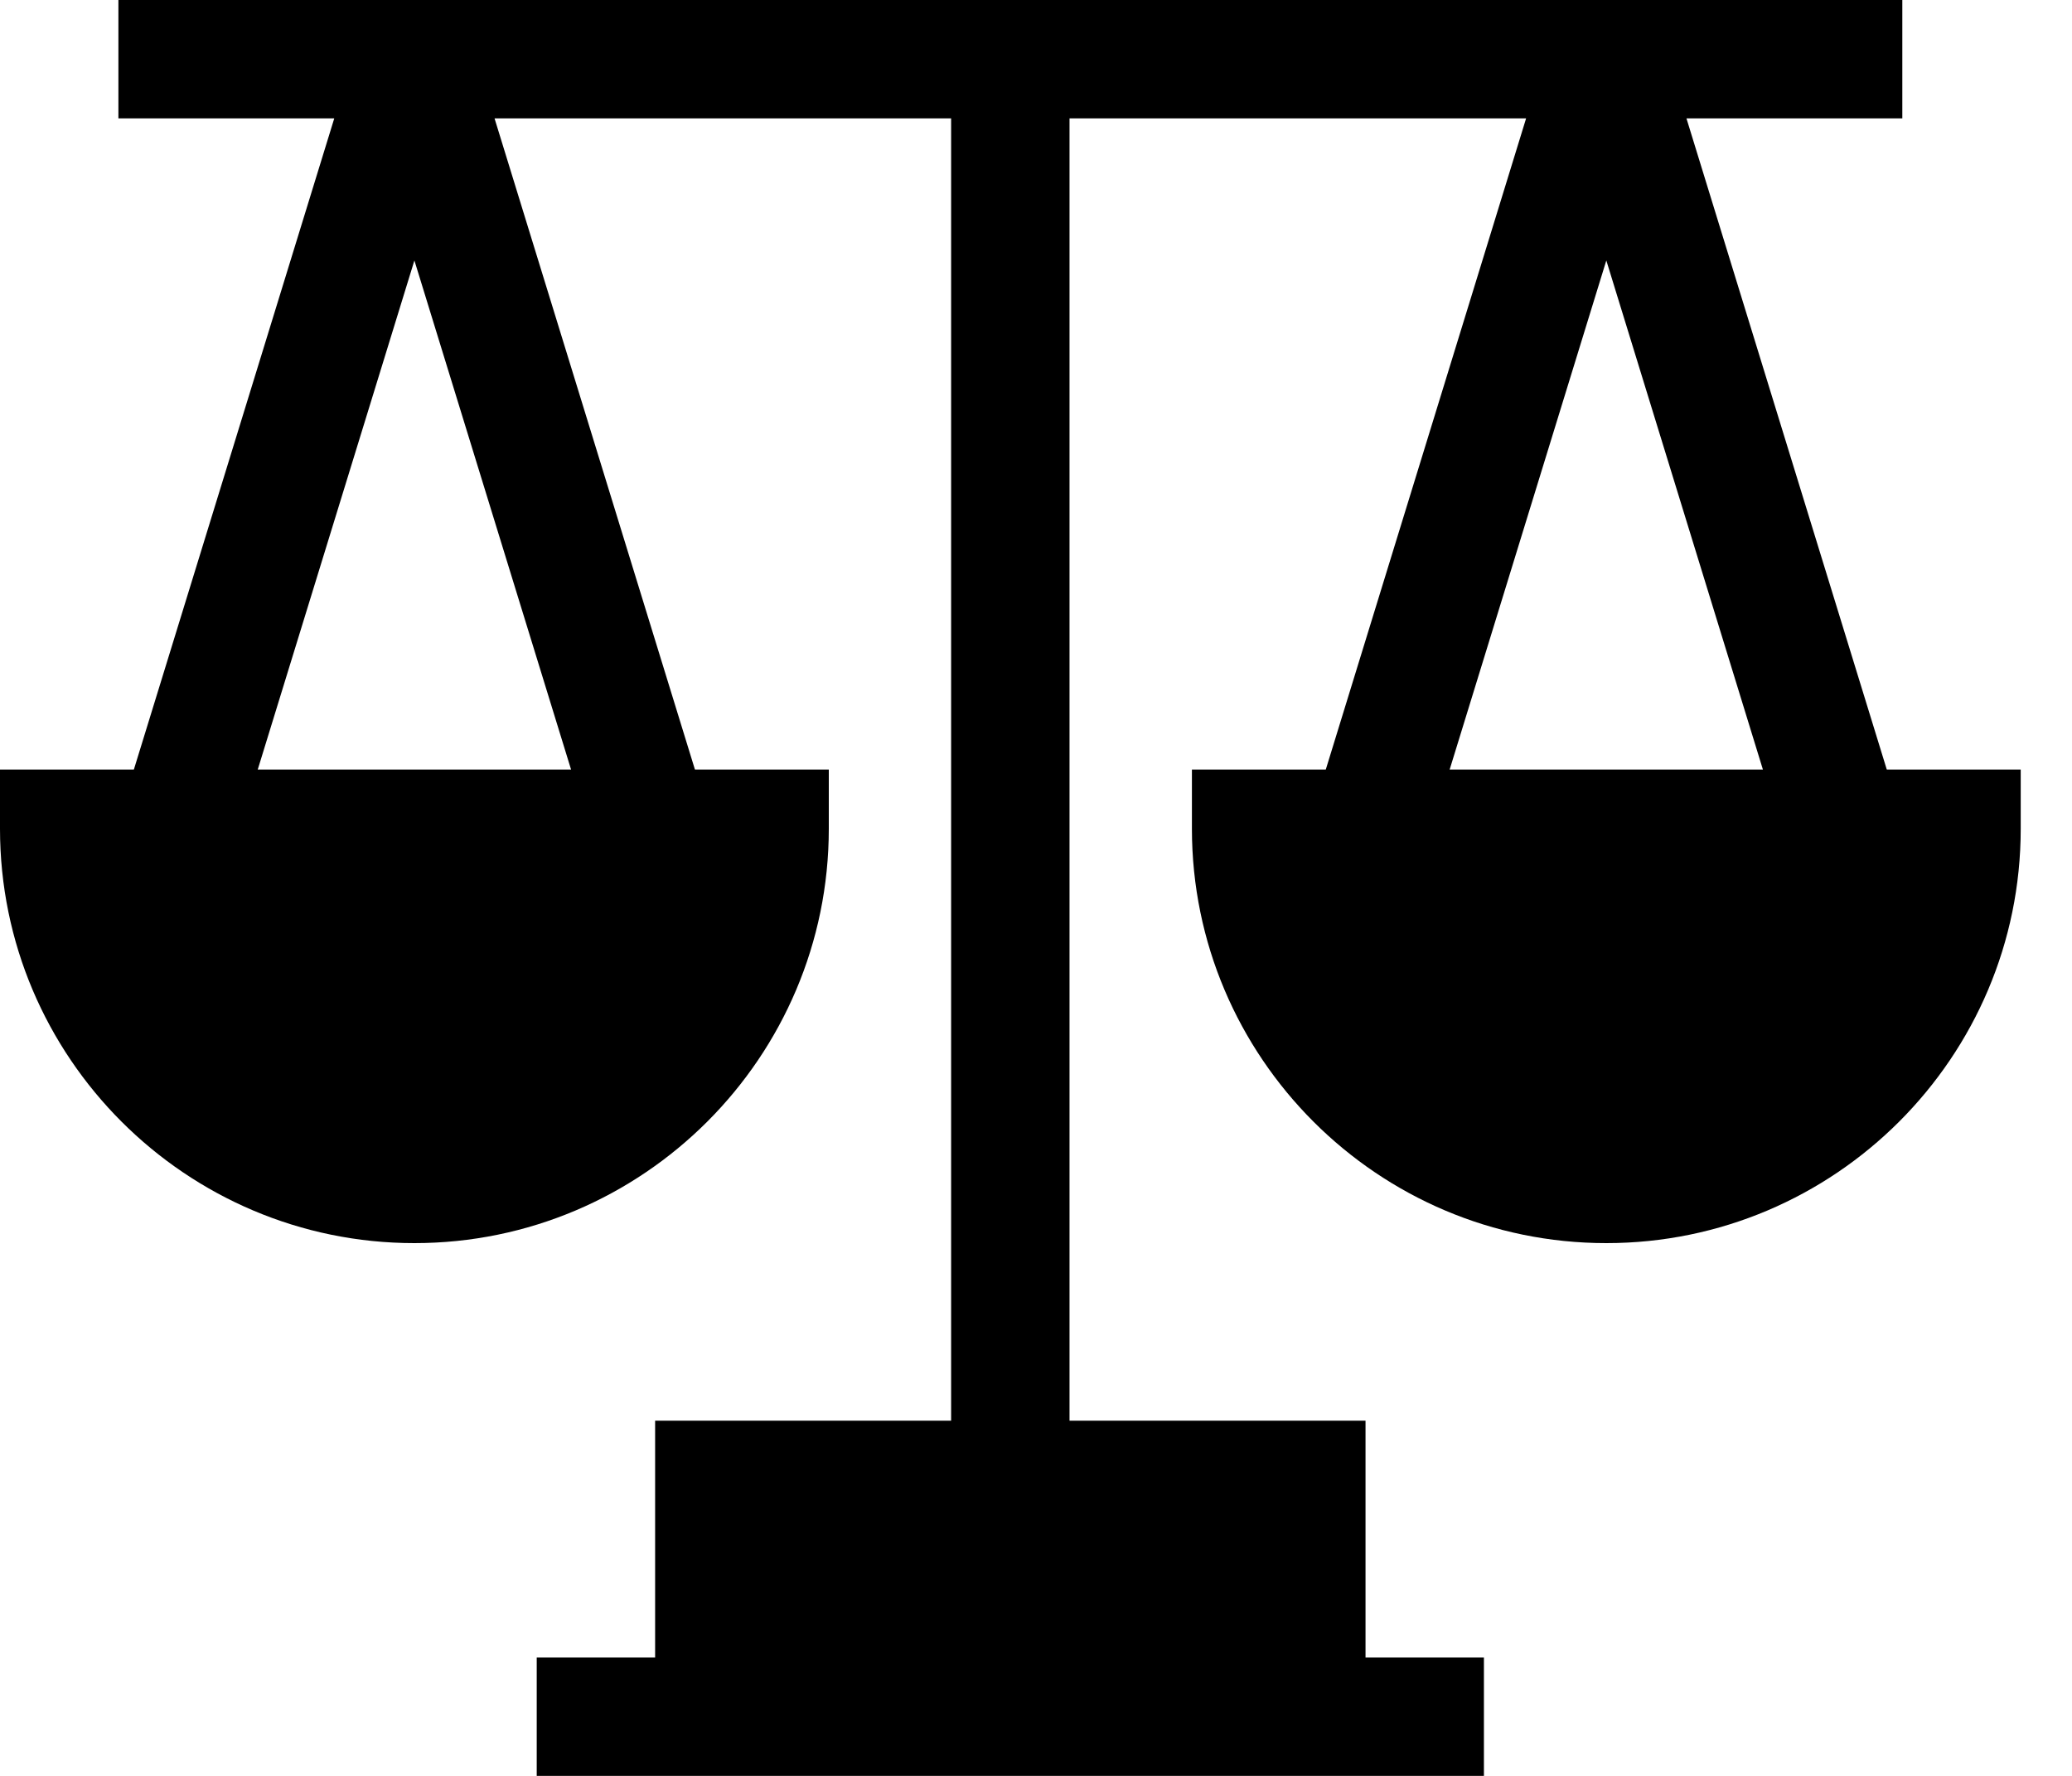
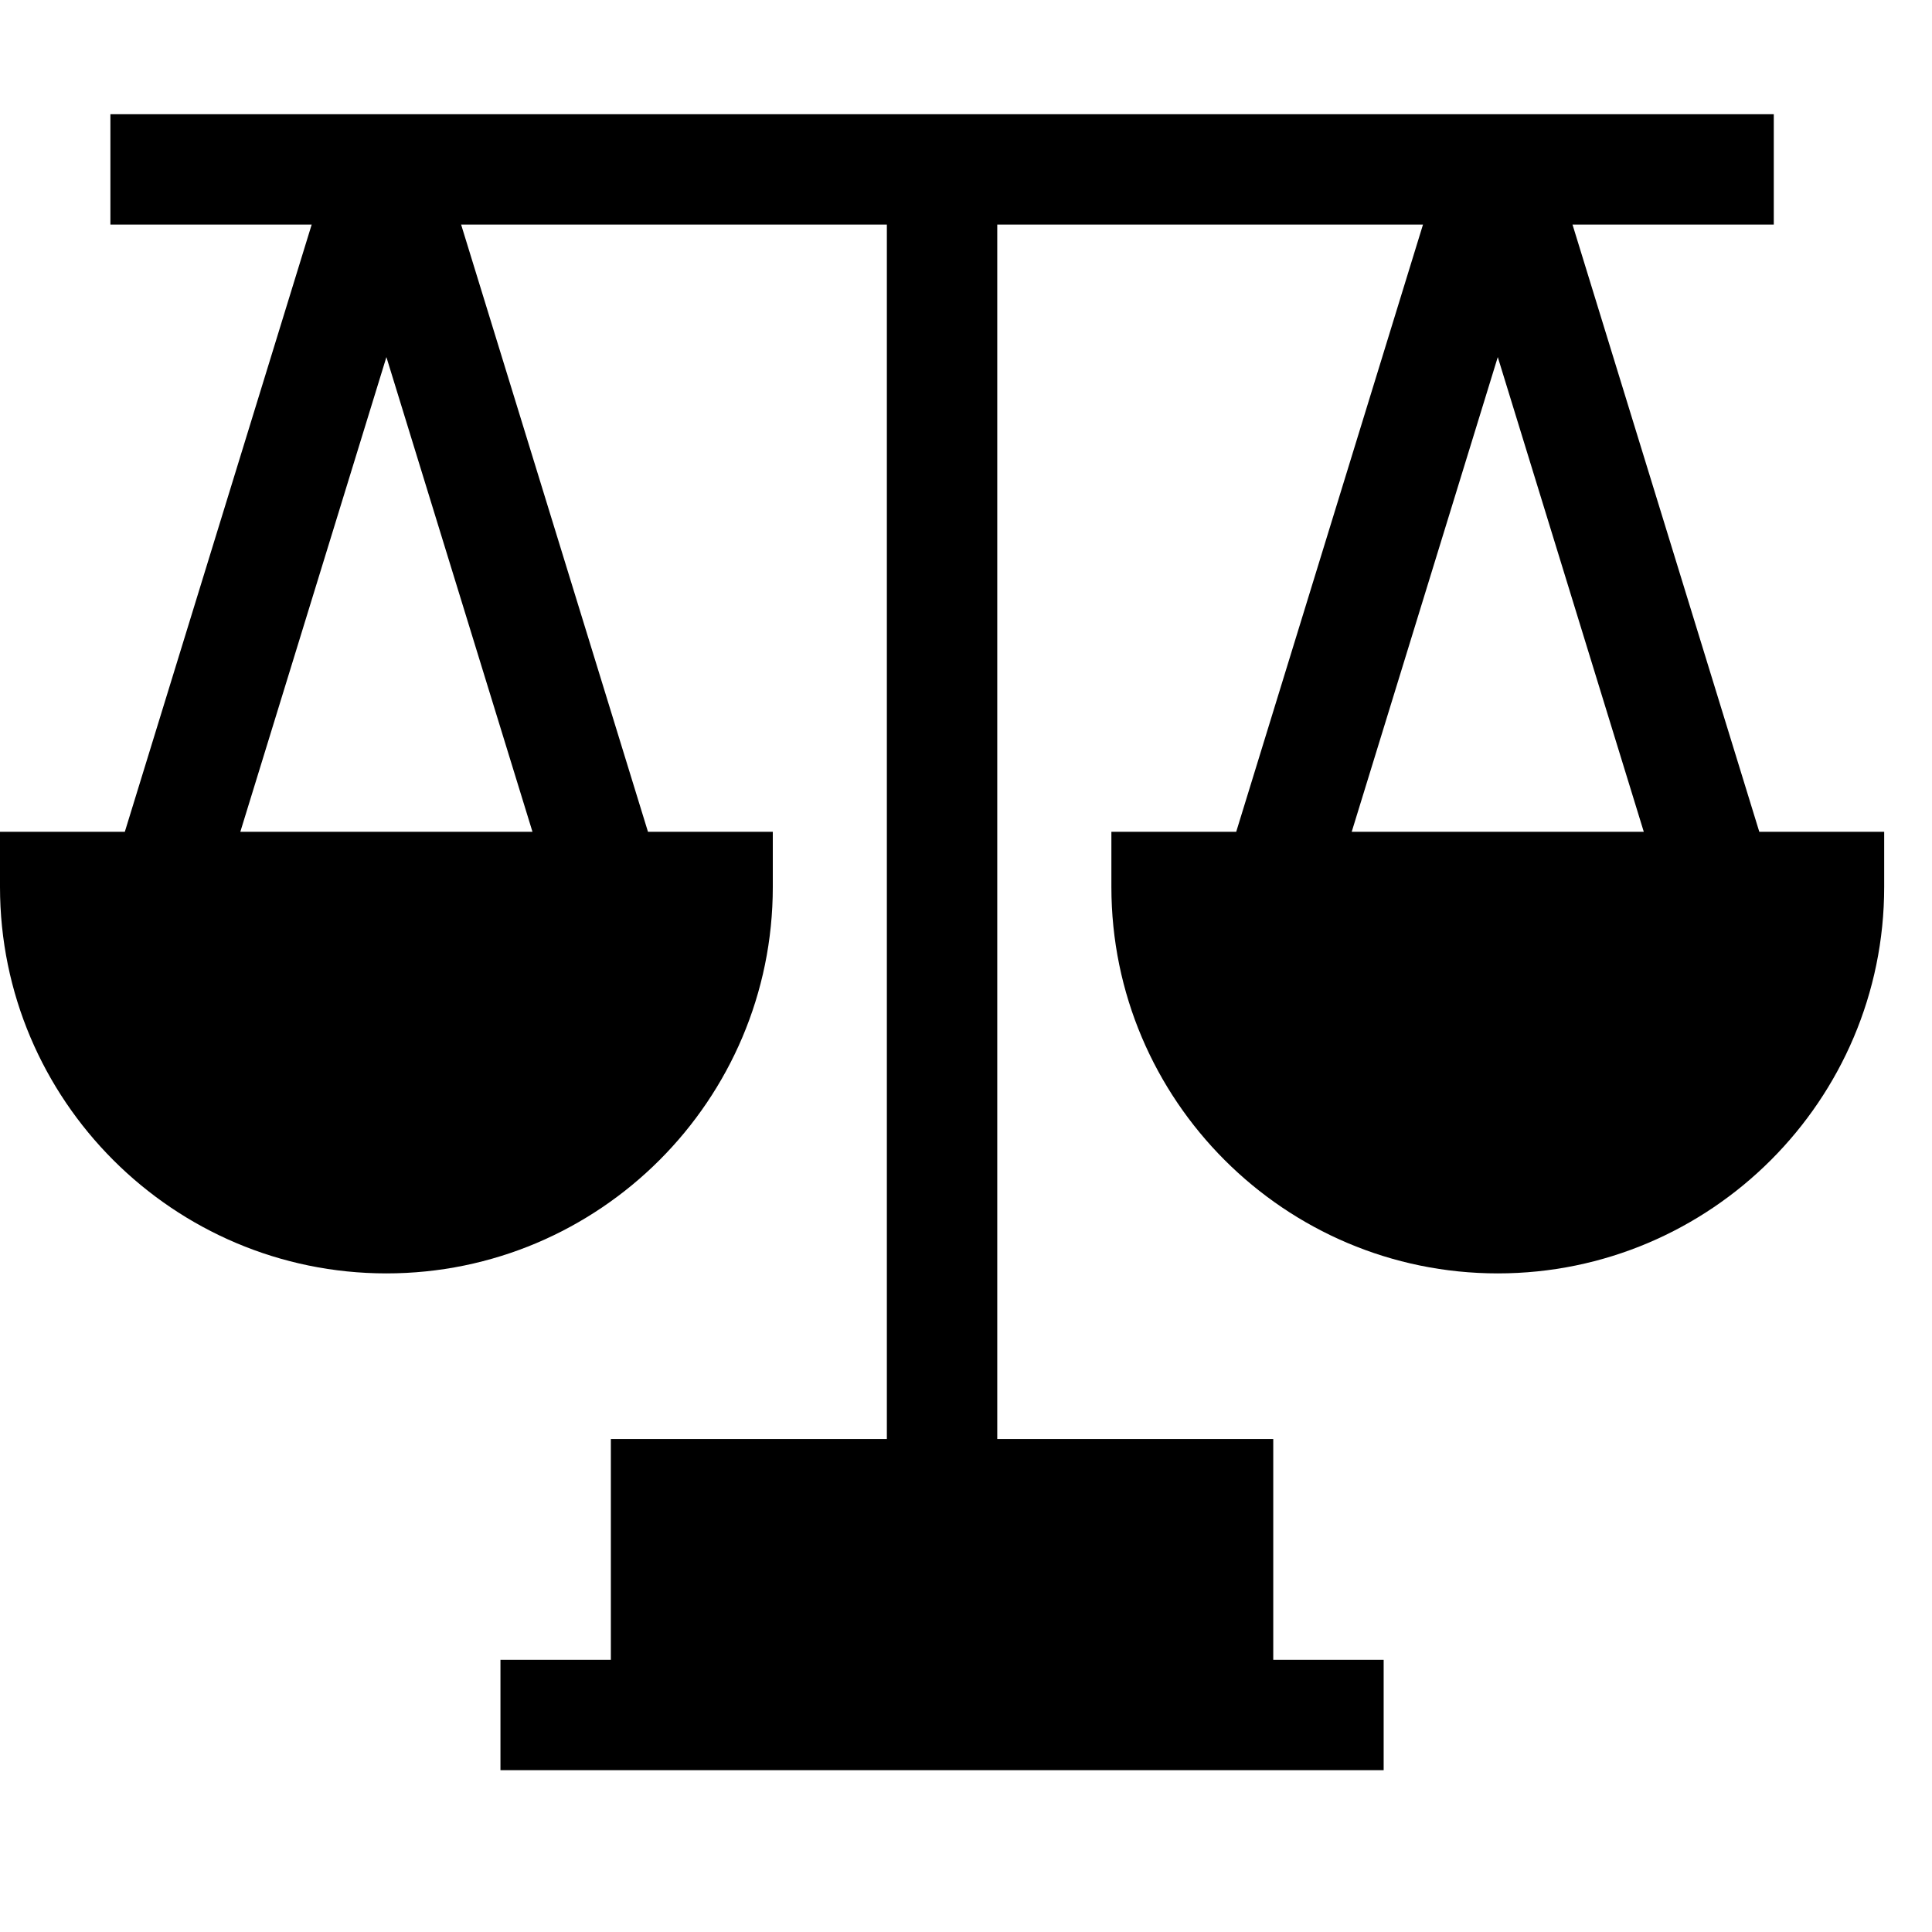
- <svg xmlns="http://www.w3.org/2000/svg" width="28" height="24" viewBox="0 0 28 24">
-   <path fill-rule="evenodd" clip-rule="evenodd" d="M25.497 10.4L22.79 1.6H25.707V0H1.6V1.6H4.517L1.809 10.4H0V11.2C0 14.288 2.512 16.8 5.6 16.8C8.688 16.8 11.2 14.288 11.2 11.2V10.4H9.391L6.683 1.6H12.853V19.2H8.853V22.4H7.253V24H20.053V22.4H18.453V19.2H14.453V1.6H20.623L17.916 10.4H16.107V11.2C16.107 14.288 18.619 16.8 21.707 16.8C24.794 16.8 27.307 14.288 27.307 11.2V10.4H25.497ZM3.483 10.4L5.6 3.52L7.717 10.4H3.483ZM23.823 10.4L21.707 3.52L19.59 10.4H23.823Z" />
+ <svg xmlns="http://www.w3.org/2000/svg" width="28" height="28" viewBox="0 0 28 28">
+   <path fill-rule="evenodd" clip-rule="evenodd" d="M25.497 12.055L22.79 3.255H25.707V1.655H1.6V3.255H4.517L1.809 12.055H0V12.855C0 15.943 2.512 18.455 5.6 18.455C8.688 18.455 11.2 15.943 11.2 12.855V12.055H9.391L6.683 3.255H12.853V20.855H8.853V24.055H7.253V25.655H20.053V24.055H18.453V20.855H14.453V3.255H20.623L17.916 12.055H16.107V12.855C16.107 15.943 18.619 18.455 21.707 18.455C24.794 18.455 27.307 15.943 27.307 12.855V12.055H25.497ZM3.483 12.055L5.6 5.175L7.717 12.055H3.483ZM23.823 12.055L21.707 5.175L19.59 12.055H23.823Z" />
</svg>
